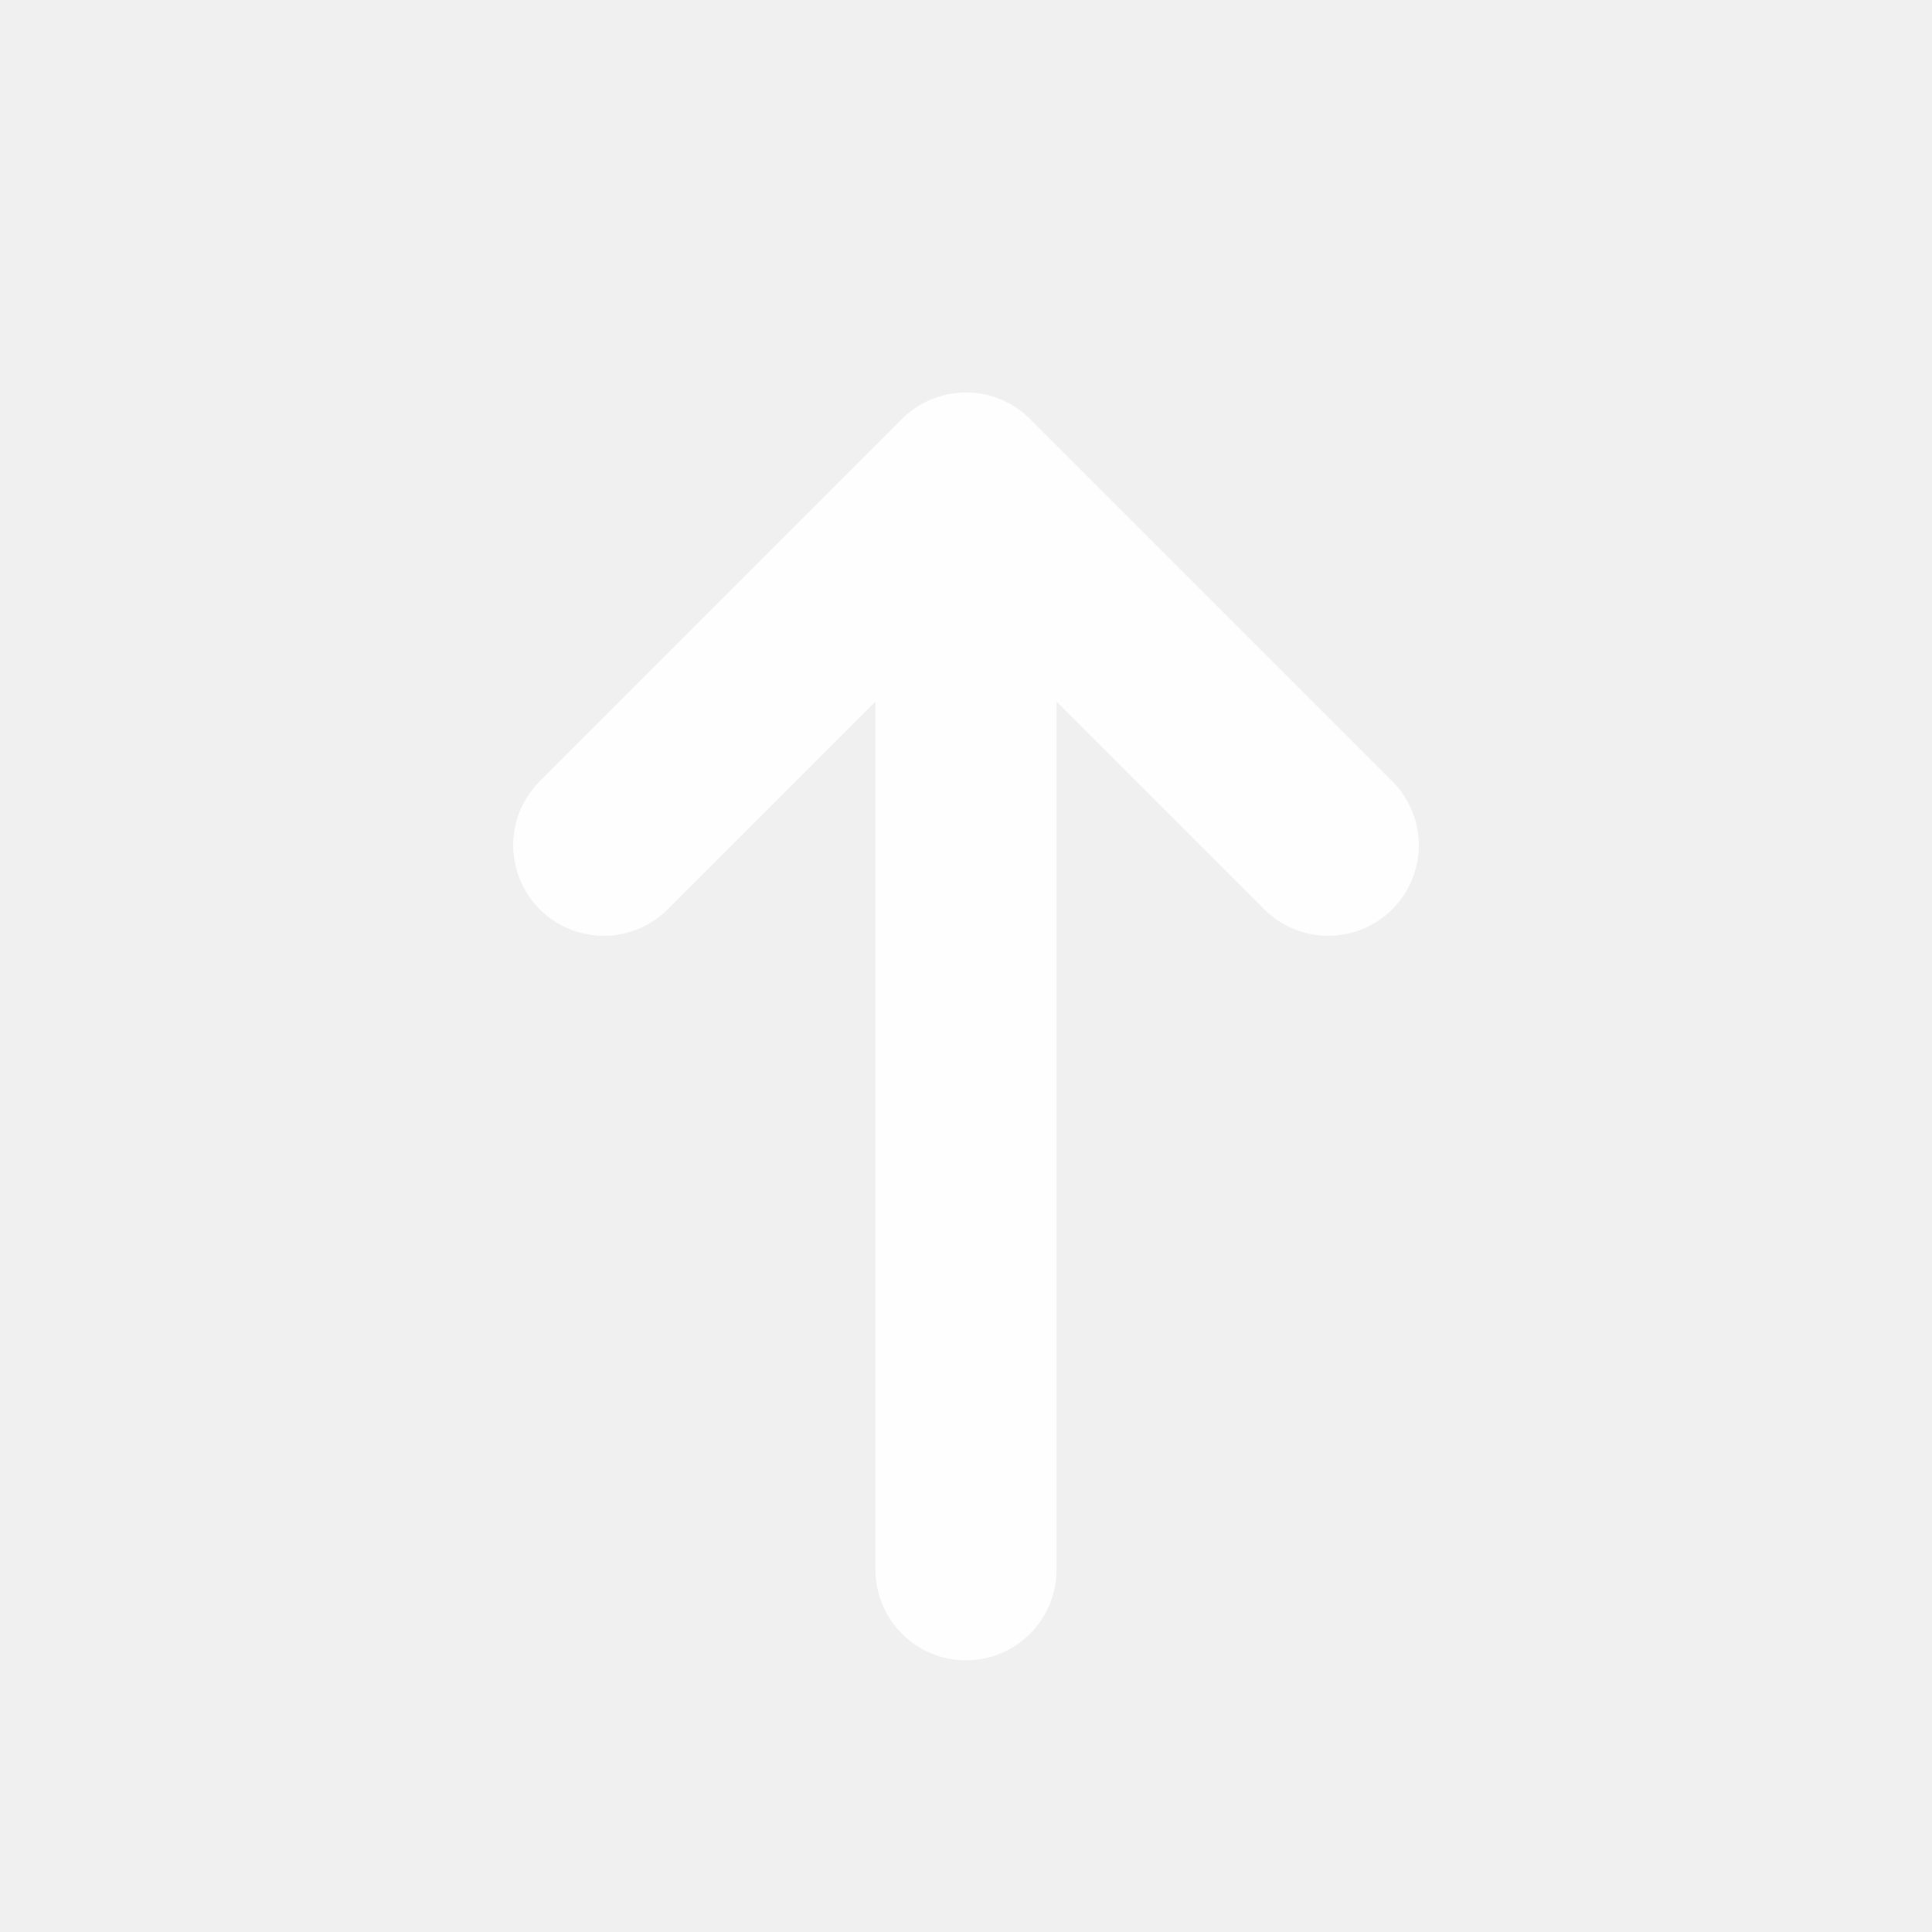
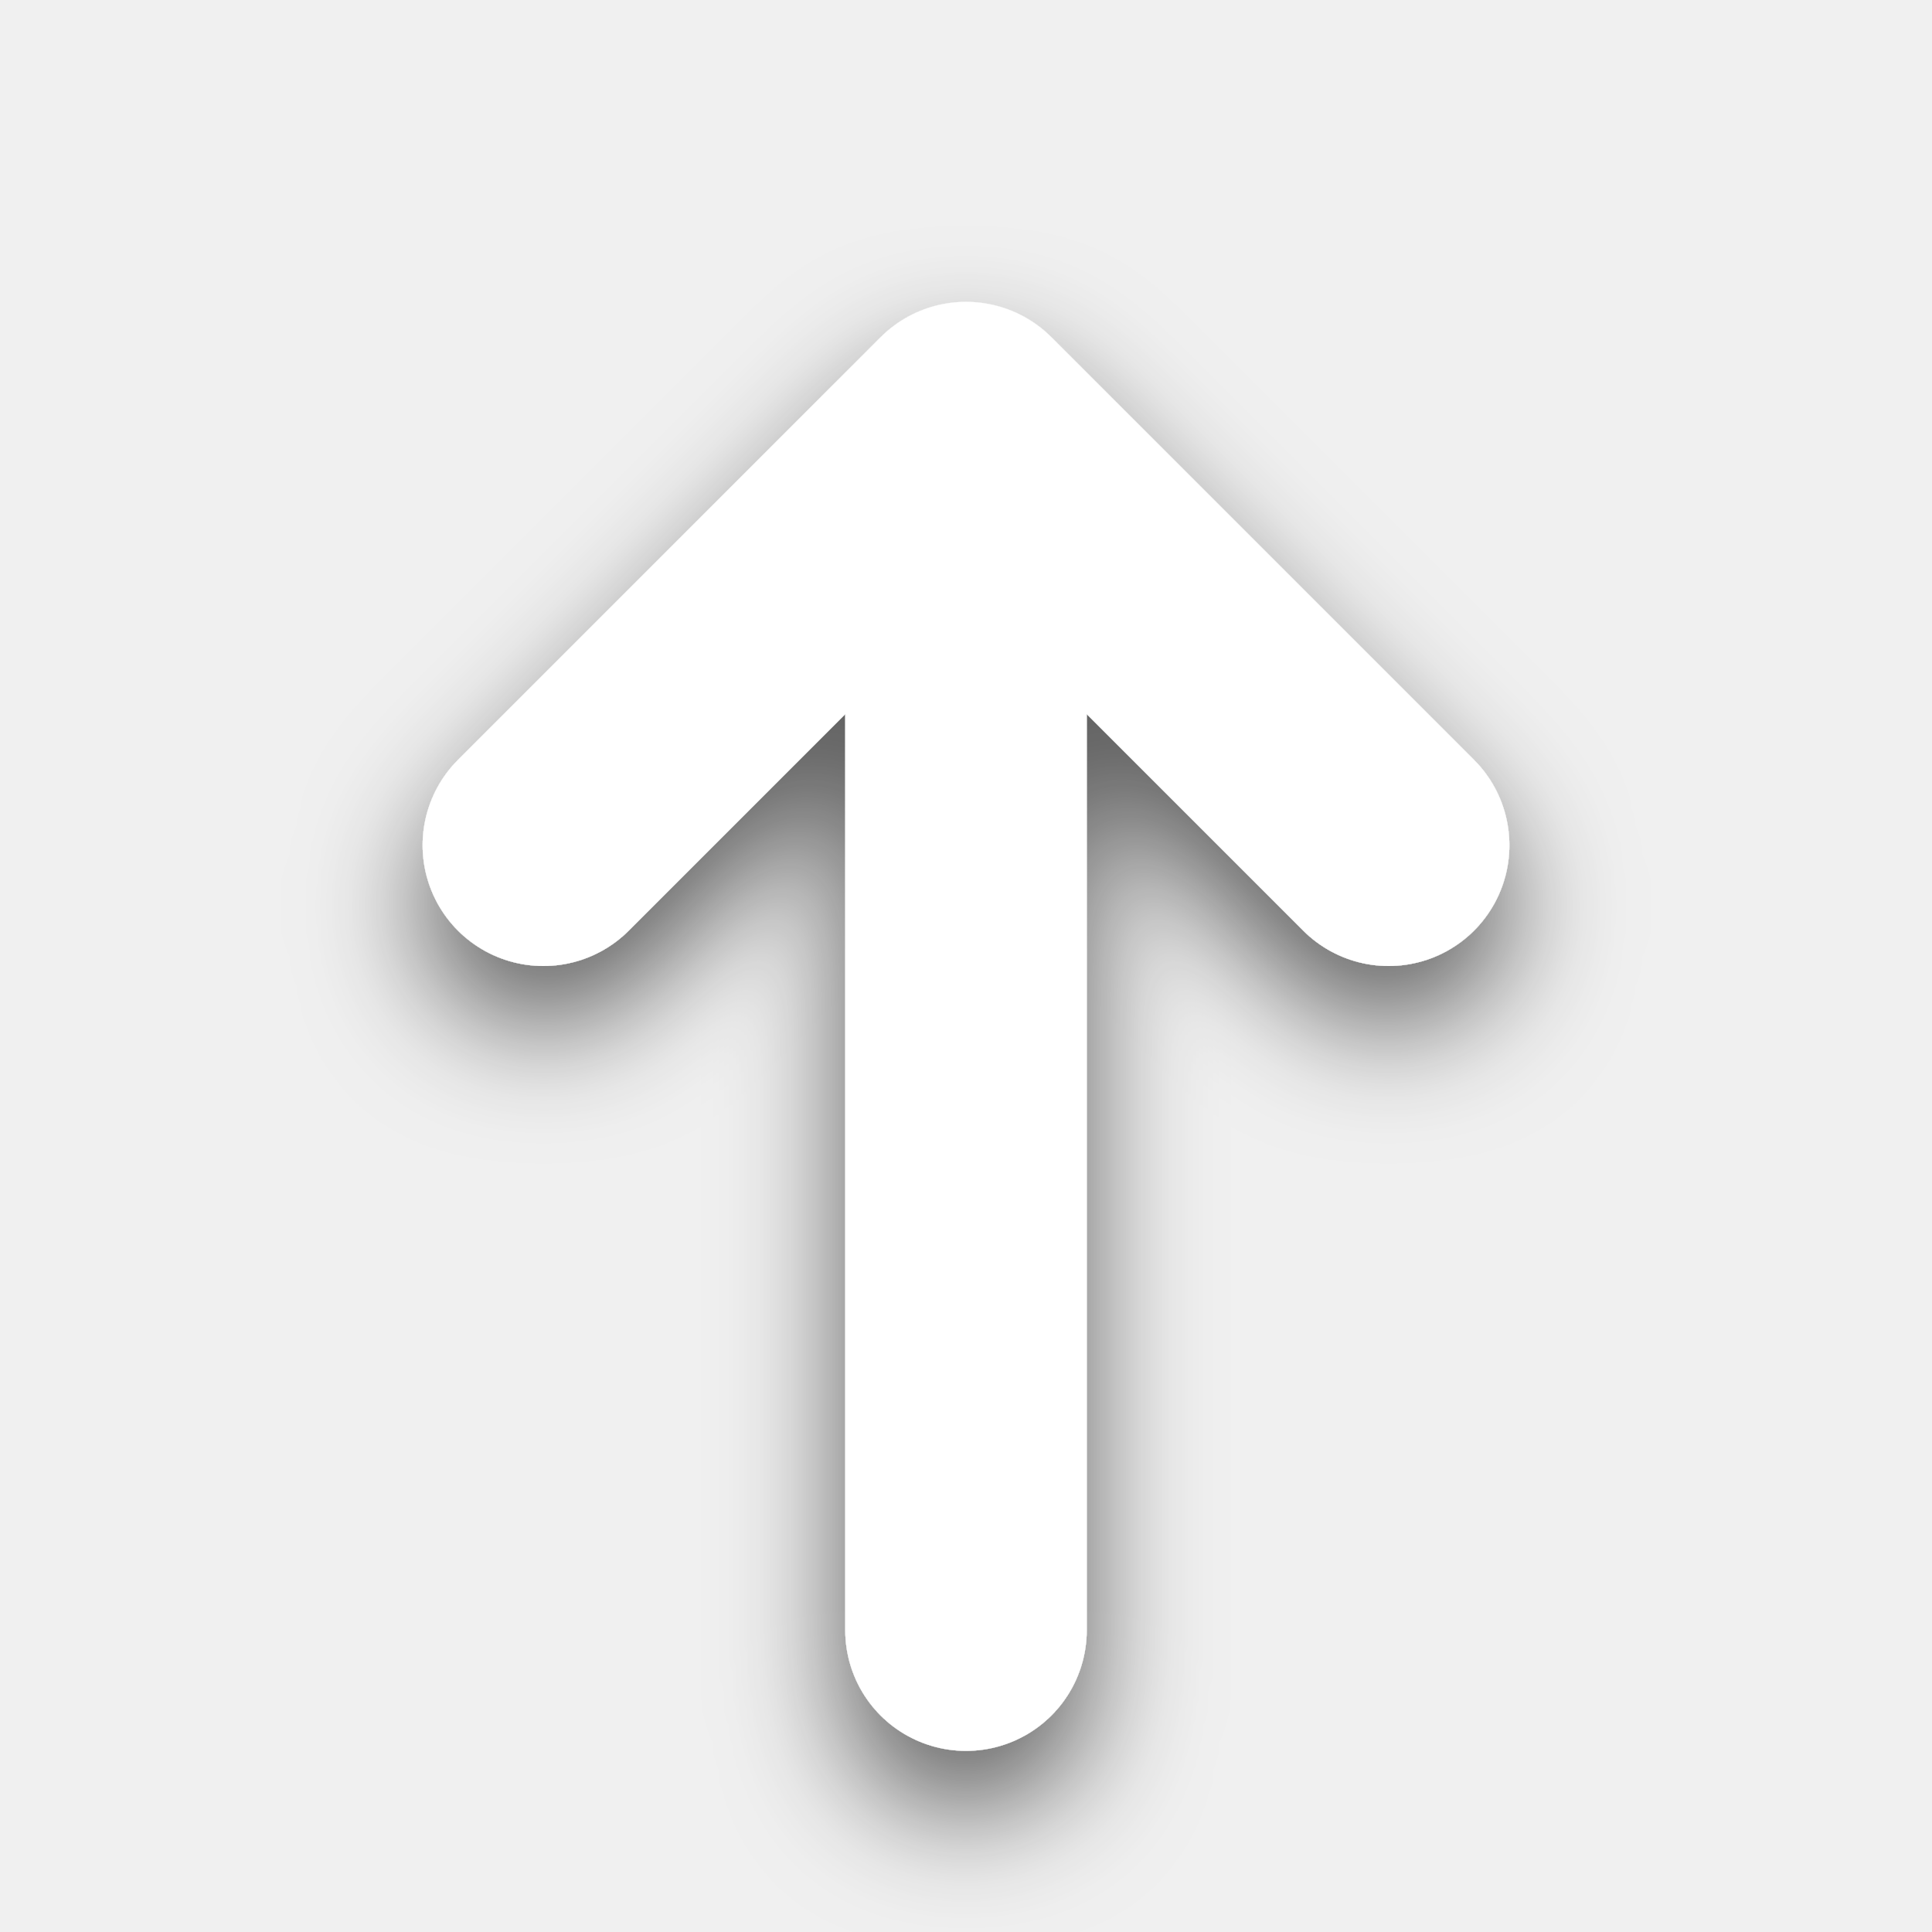
<svg xmlns="http://www.w3.org/2000/svg" width="64" height="64" viewBox="0 0 64 64">
-   <path d="M32 52 L32 16 M20 28 L32 16 L44 28" fill="none" stroke="#ffffff" stroke-width="6" stroke-linecap="round" stroke-linejoin="round" opacity="0.9" />
+   <defs>
+     <filter id="sh" x="-50%" y="-50%" width="200%" height="200%">
+       <feDropShadow dx="0" dy="2" stdDeviation="2" flood-color="#000" flood-opacity="0.6" />
+     </filter>
+   </defs>
+   <g filter="url(#sh)">
+     <path d="M32 54 L32 14 M18 28 L32 14 L46 28" fill="none" stroke="#ffffff" stroke-width="8" stroke-linecap="round" stroke-linejoin="round" />
+   </g>
</svg>
